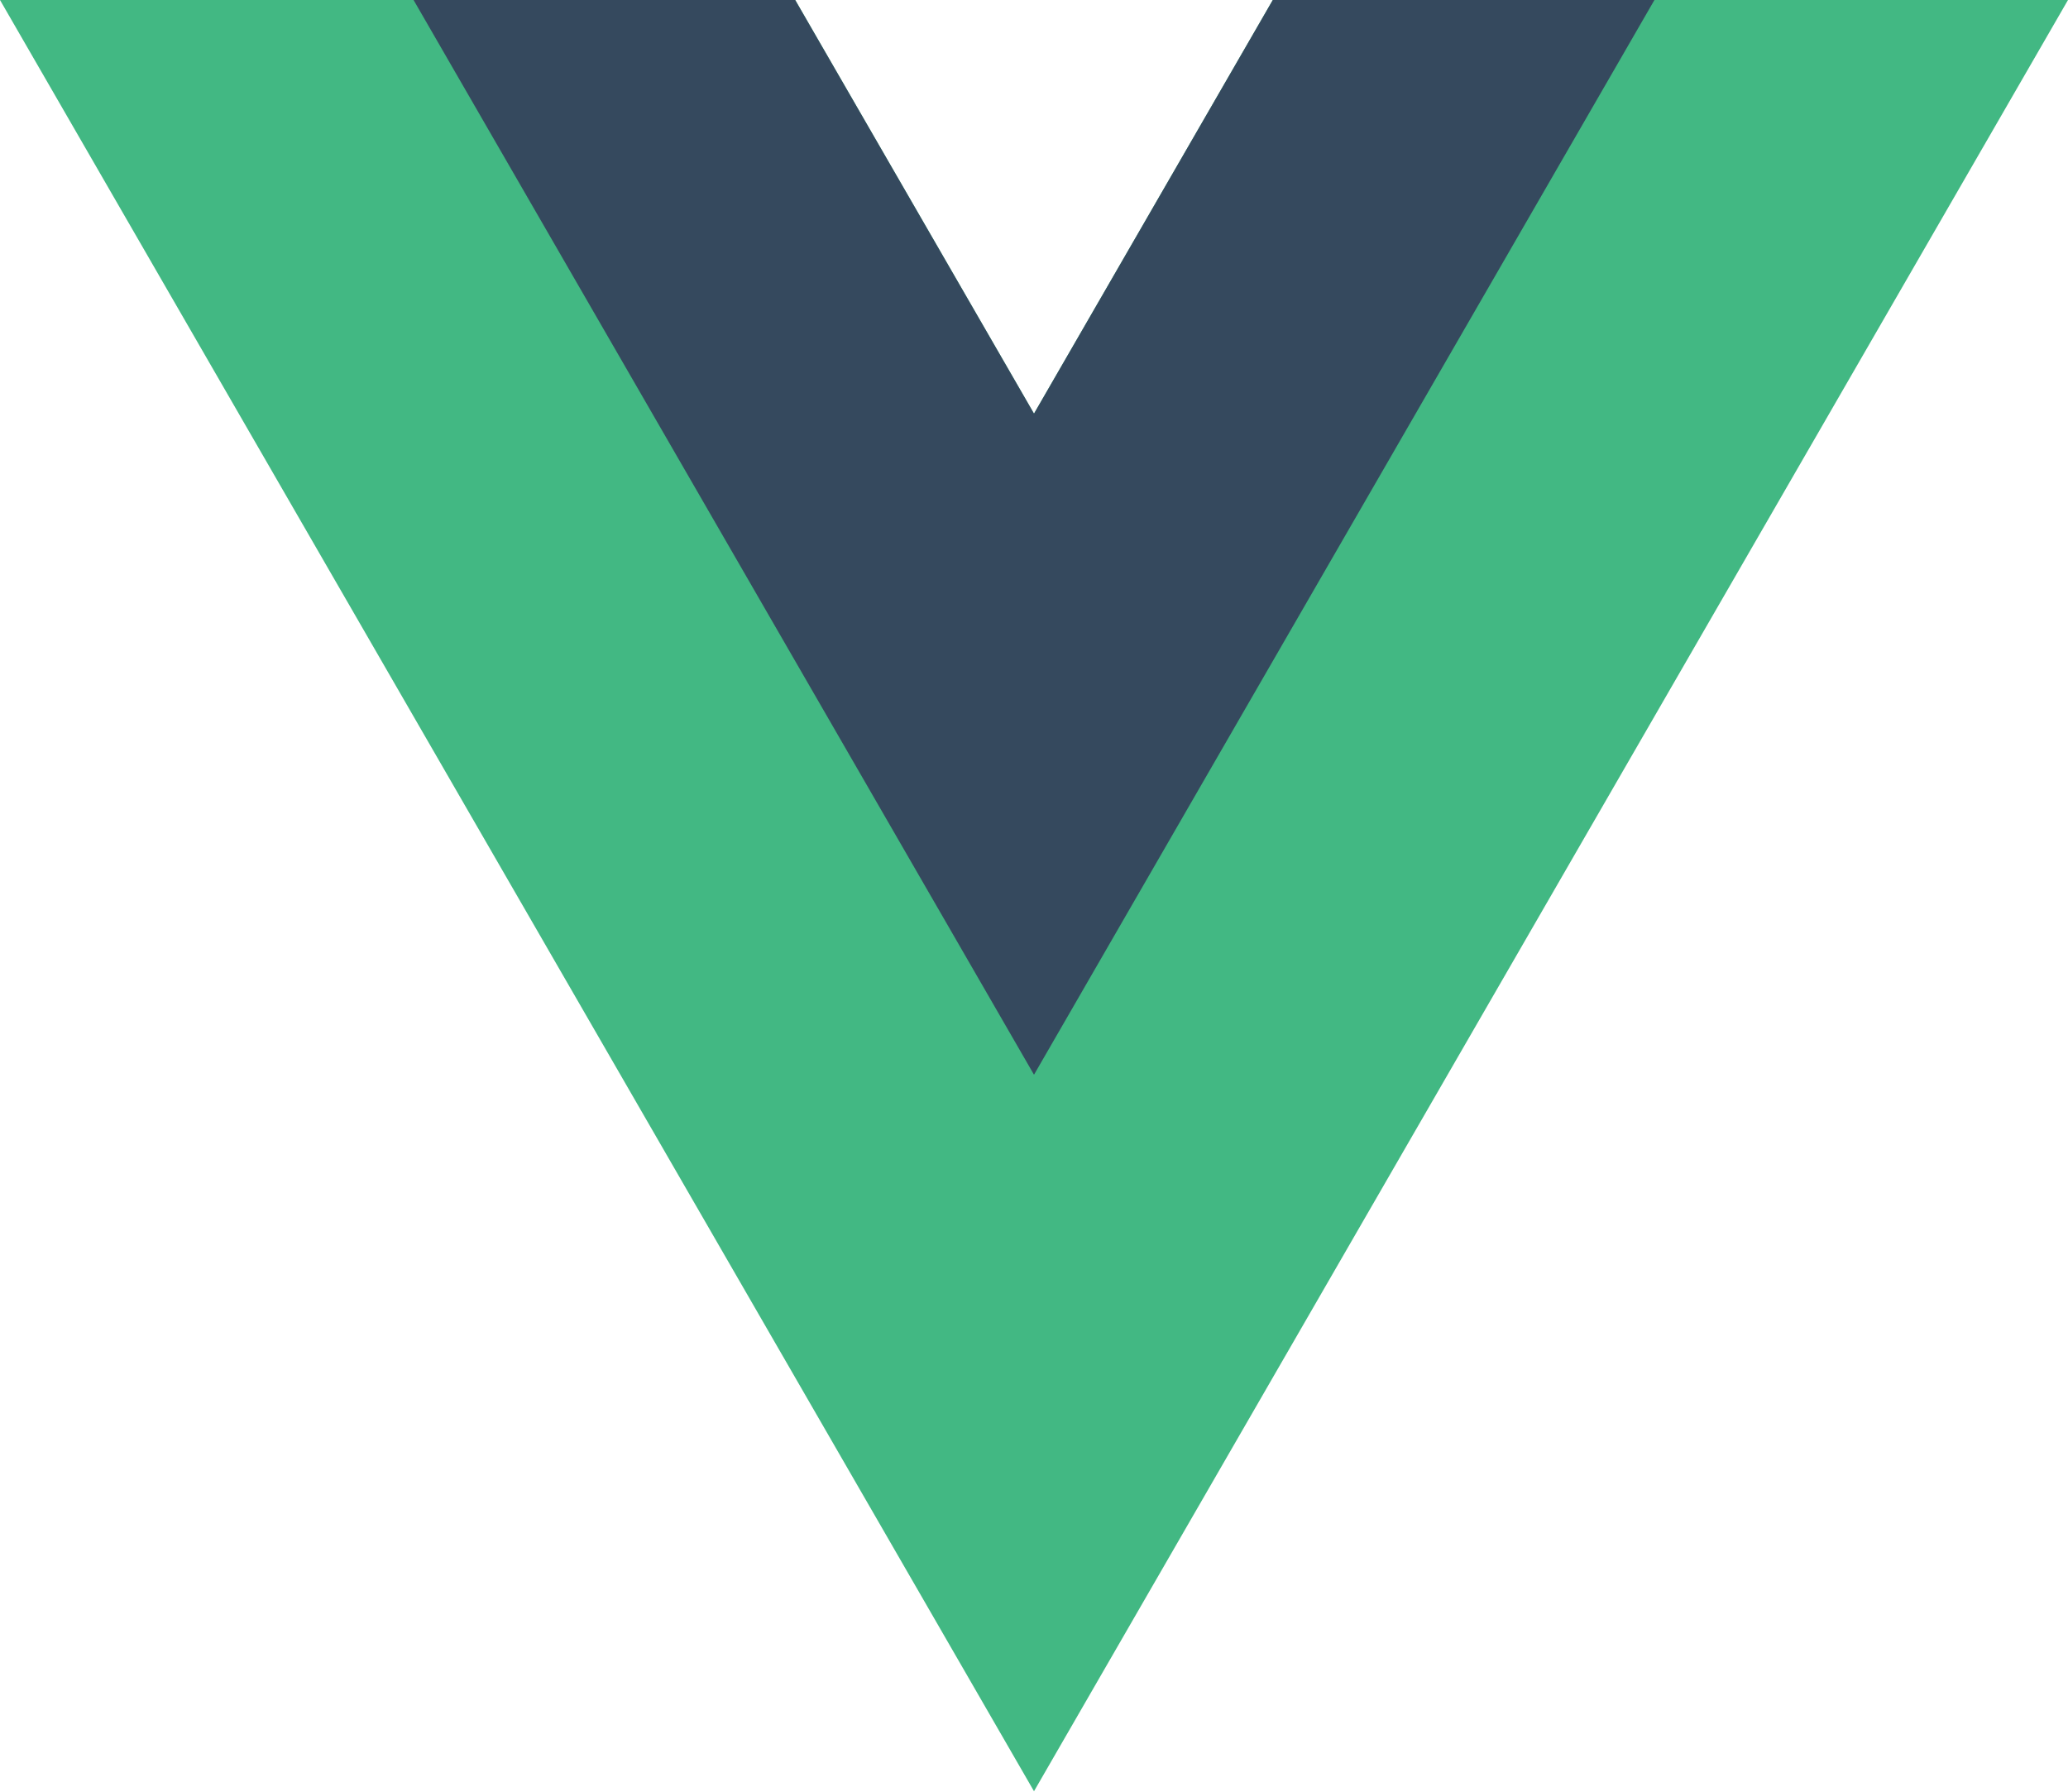
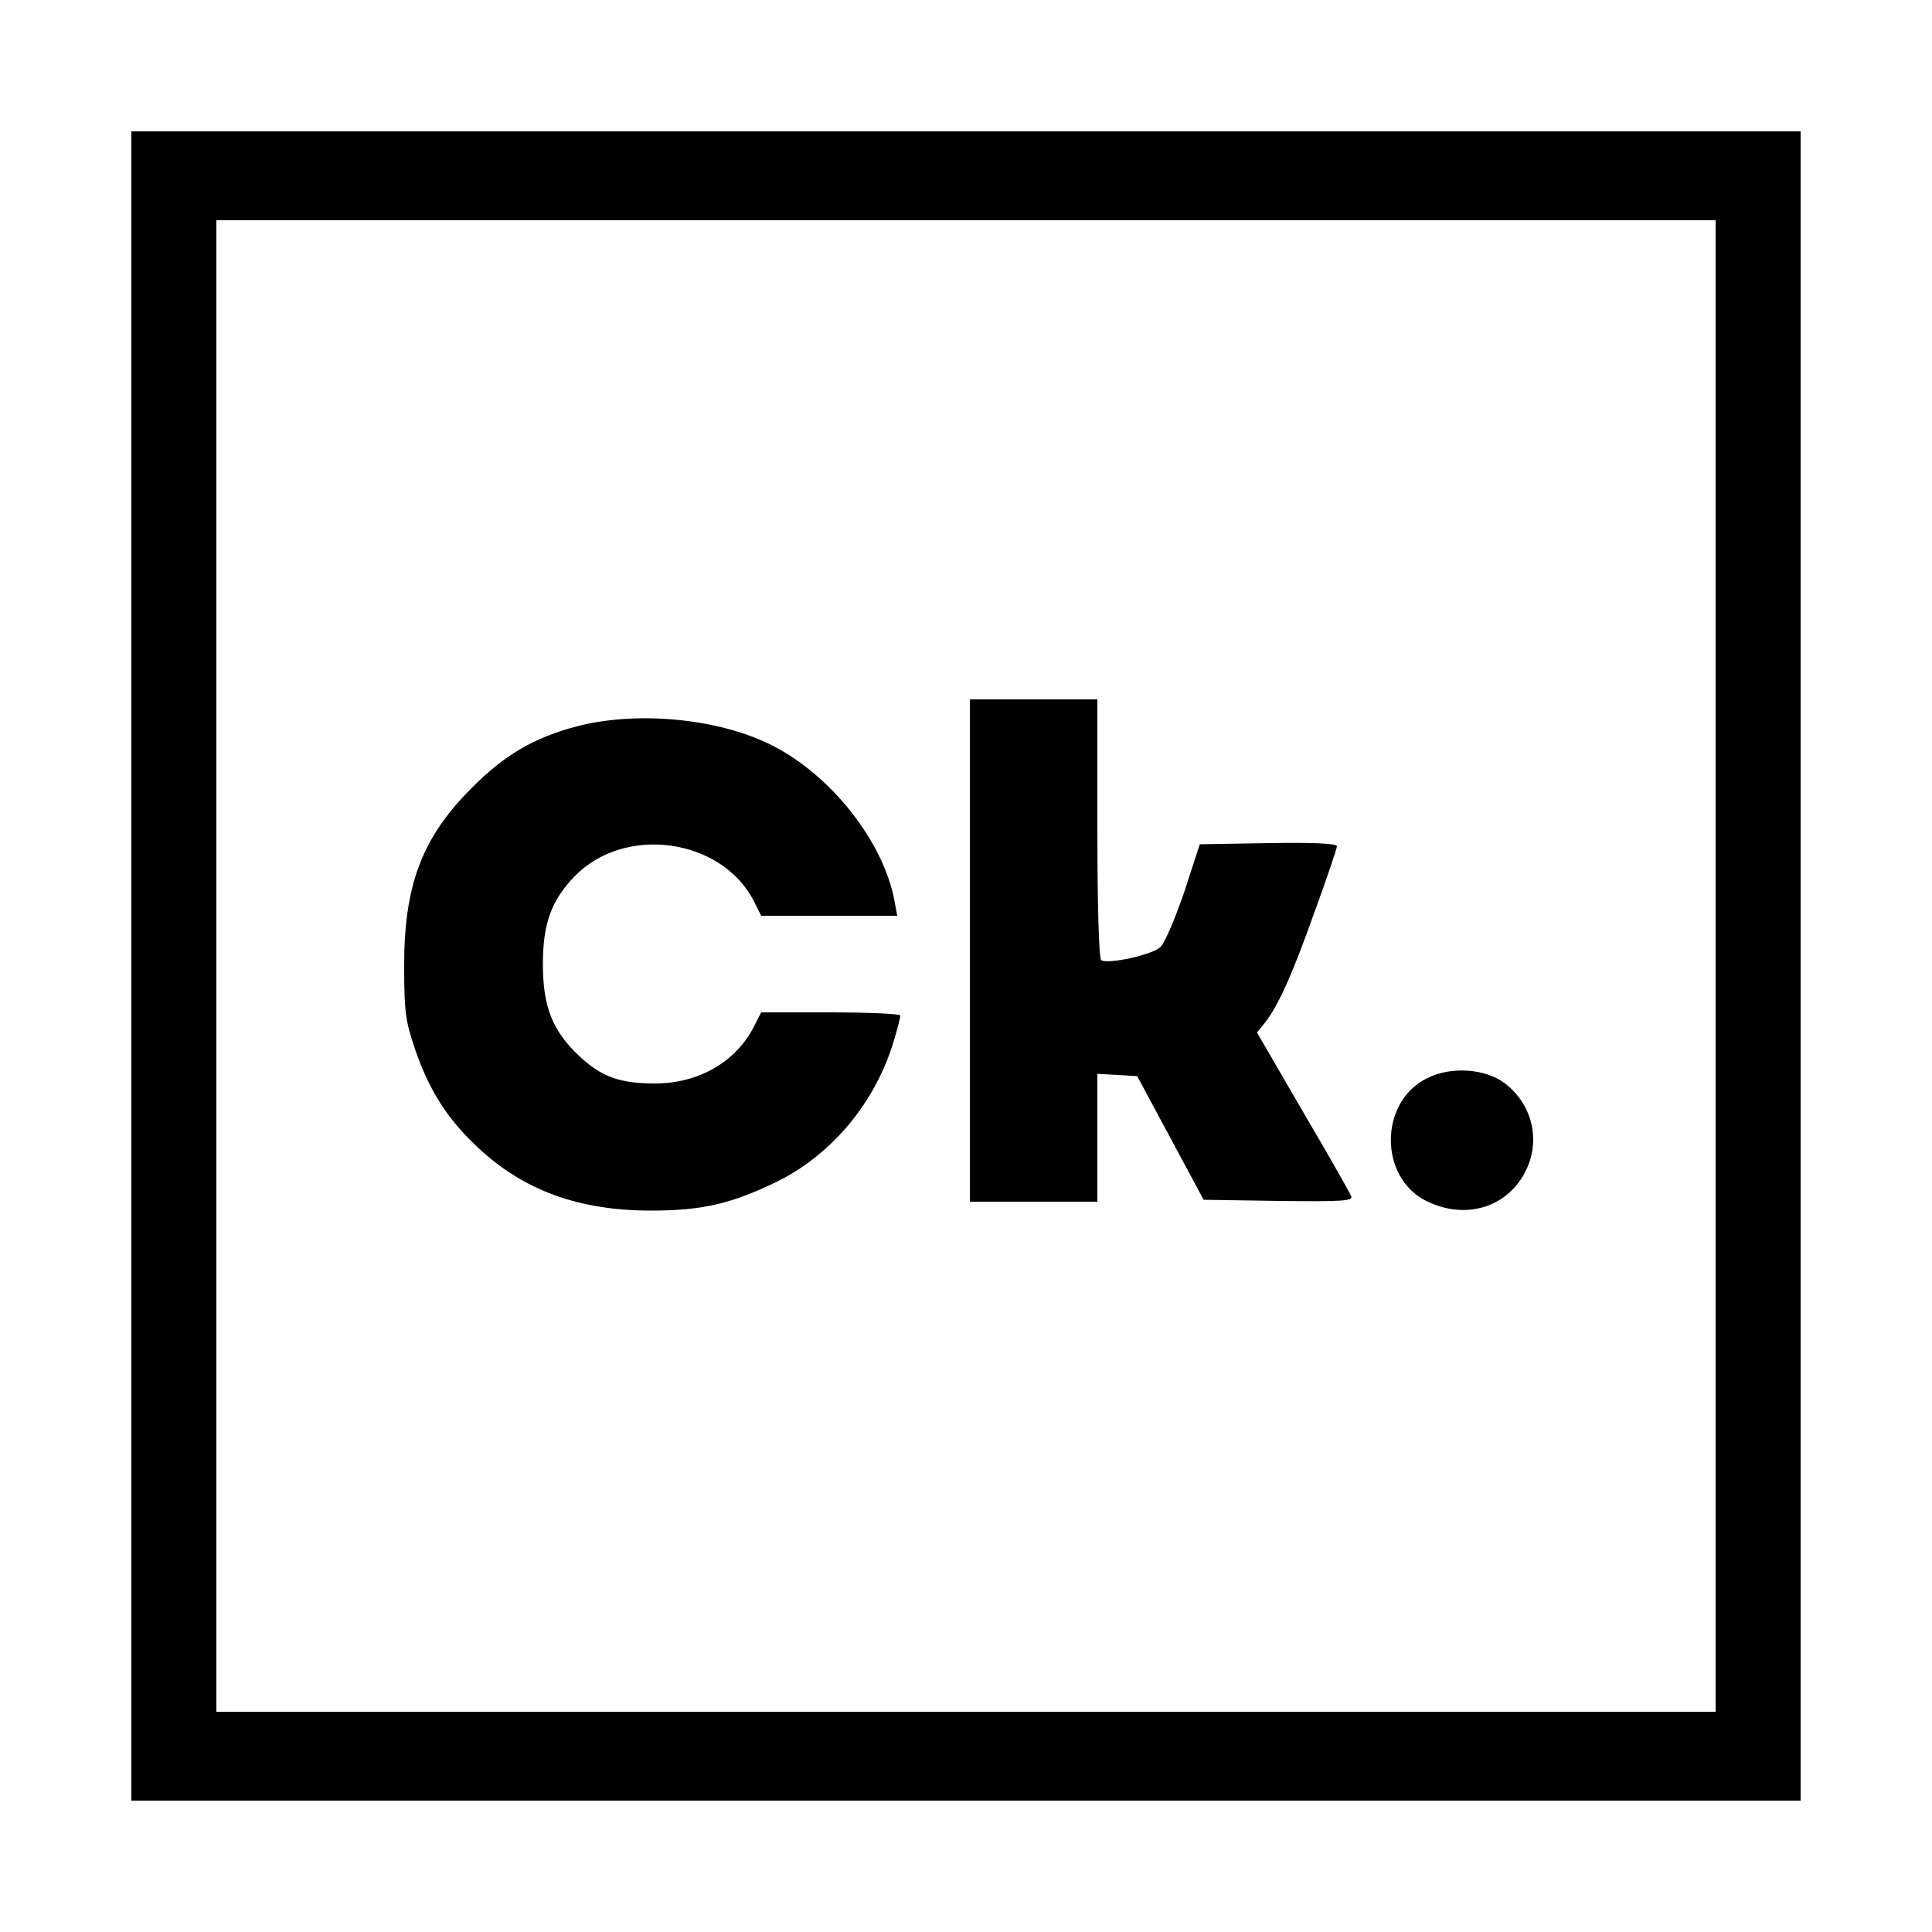
- <svg xmlns="http://www.w3.org/2000/svg" viewBox="0 0 196.32 170.02">
-   <path fill="#42b883" d="M120.83 0L98.16 39.26 75.49 0H0l98.16 170.02L196.32 0h-75.49z" />
-   <path fill="#35495e" d="M120.83 0L98.16 39.26 75.49 0H39.26l58.9 102.01L157.06 0h-36.23z" />
+ <svg xmlns="http://www.w3.org/2000/svg" version="1.0" width="500pt" height="500pt" viewBox="0 0 500 500" preserveAspectRatio="xMidYMid meet">
+   <g transform="translate(0,500) scale(0.1,-0.1)" fill="#000000" stroke="none">
+     <path d="M340 2500 l0 -2160 2160 0 2160 0 0 2160 0 2160 -2160 0 -2160 0 0 -2160z m4100 0 l0 -1930 -1940 0 -1940 0 0 1930 0 1930 1940 0 1940 0 0 -1930z" />
+     <path d="M2510 2540 l0 -650 165 0 165 0 0 166 0 165 51 -3 52 -3 86 -160 86 -160 194 -3 c166 -2 193 0 188 12 -3 8 -59 107 -125 219 l-119 205 19 23 c35 44 71 123 129 286 33 90 59 168 59 173 0 7 -61 10 -177 8 l-178 -3 -40 -123 c-23 -67 -50 -131 -61 -142 -20 -21 -136 -46 -154 -35 -6 4 -10 140 -10 341 l0 334 -165 0 -165 0 0 -650z" />
+     <path d="M1492 3120 c-110 -29 -187 -74 -272 -160 -129 -129 -175 -253 -174 -465 0 -115 4 -139 28 -210 37 -108 84 -181 162 -254 119 -112 262 -164 449 -164 133 0 208 18 324 74 145 71 258 208 305 368 9 30 16 58 16 63 0 4 -81 8 -180 8 l-180 0 -19 -37 c-47 -92 -144 -147 -256 -147 -91 0 -138 17 -196 71 -69 65 -94 127 -94 238 0 105 22 165 82 227 130 134 380 99 464 -64 l19 -38 176 0 176 0 -7 38 c-28 153 -164 326 -317 403 -138 70 -349 90 -506 49z" />
+     <path d="M3692 2209 c-124 -63 -123 -258 1 -318 103 -50 213 -14 258 84 36 78 13 168 -56 221 -51 39 -141 45 -203 13z" />
+   </g>
</svg>
